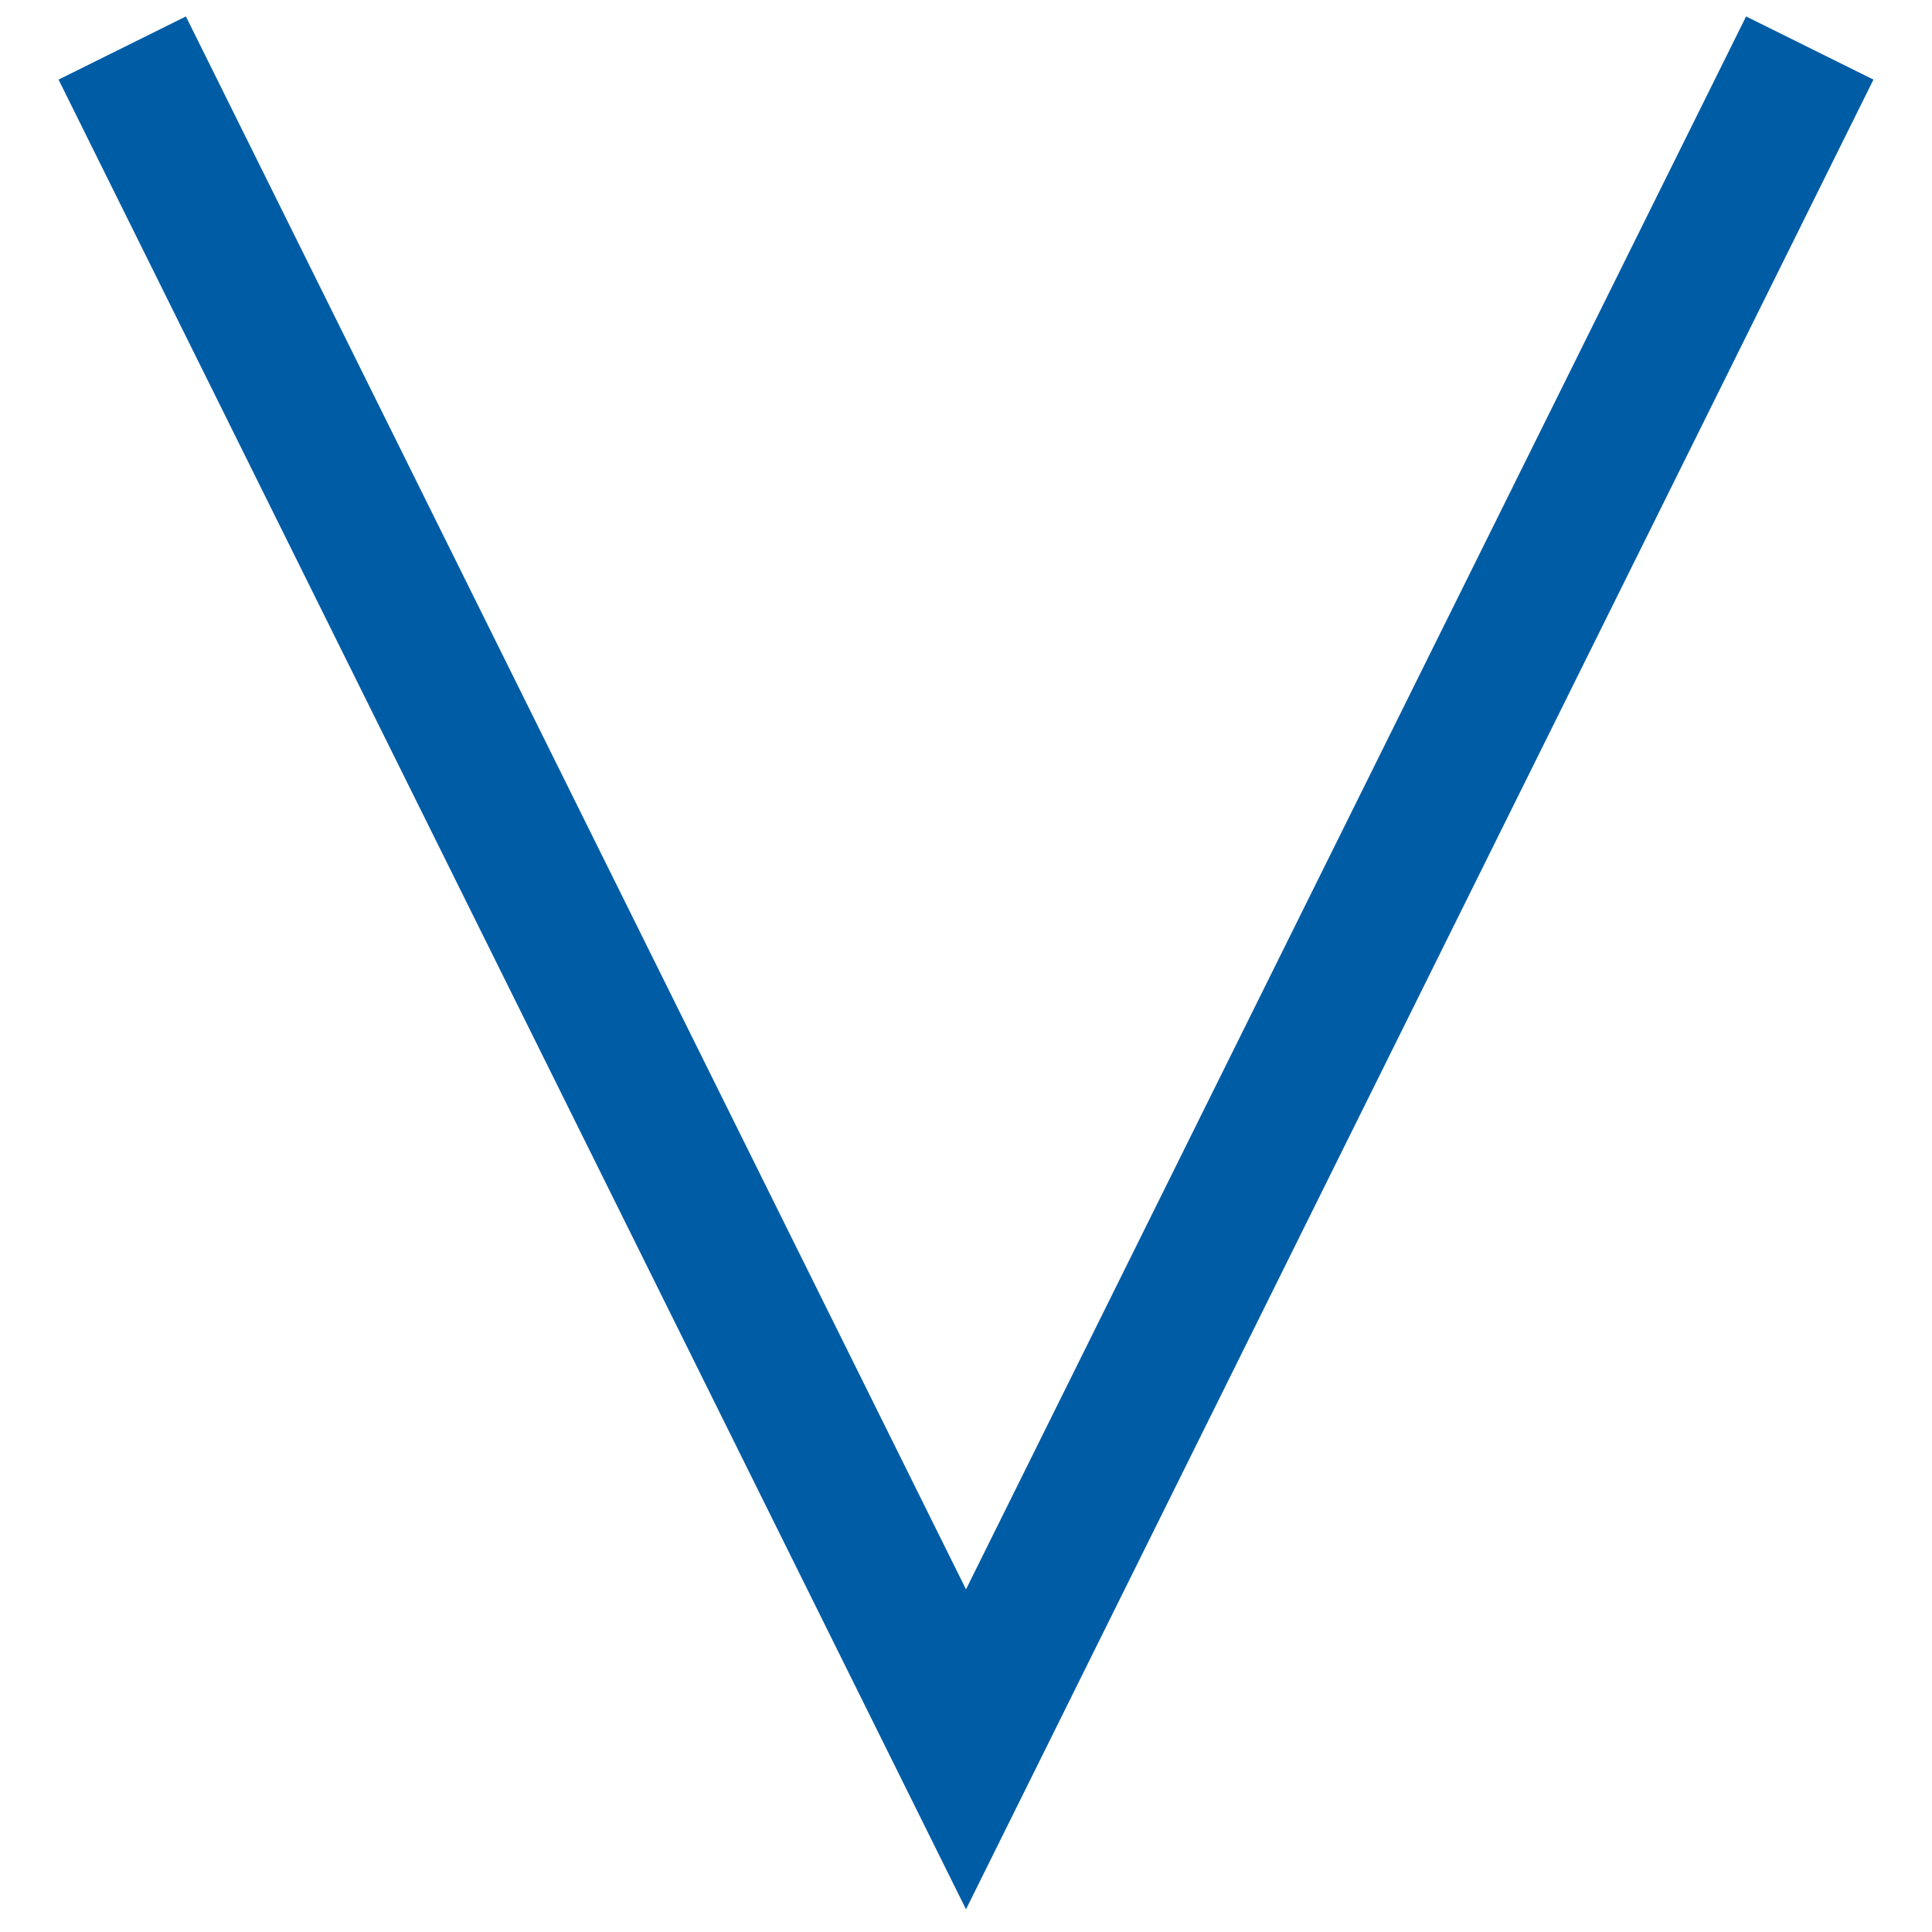
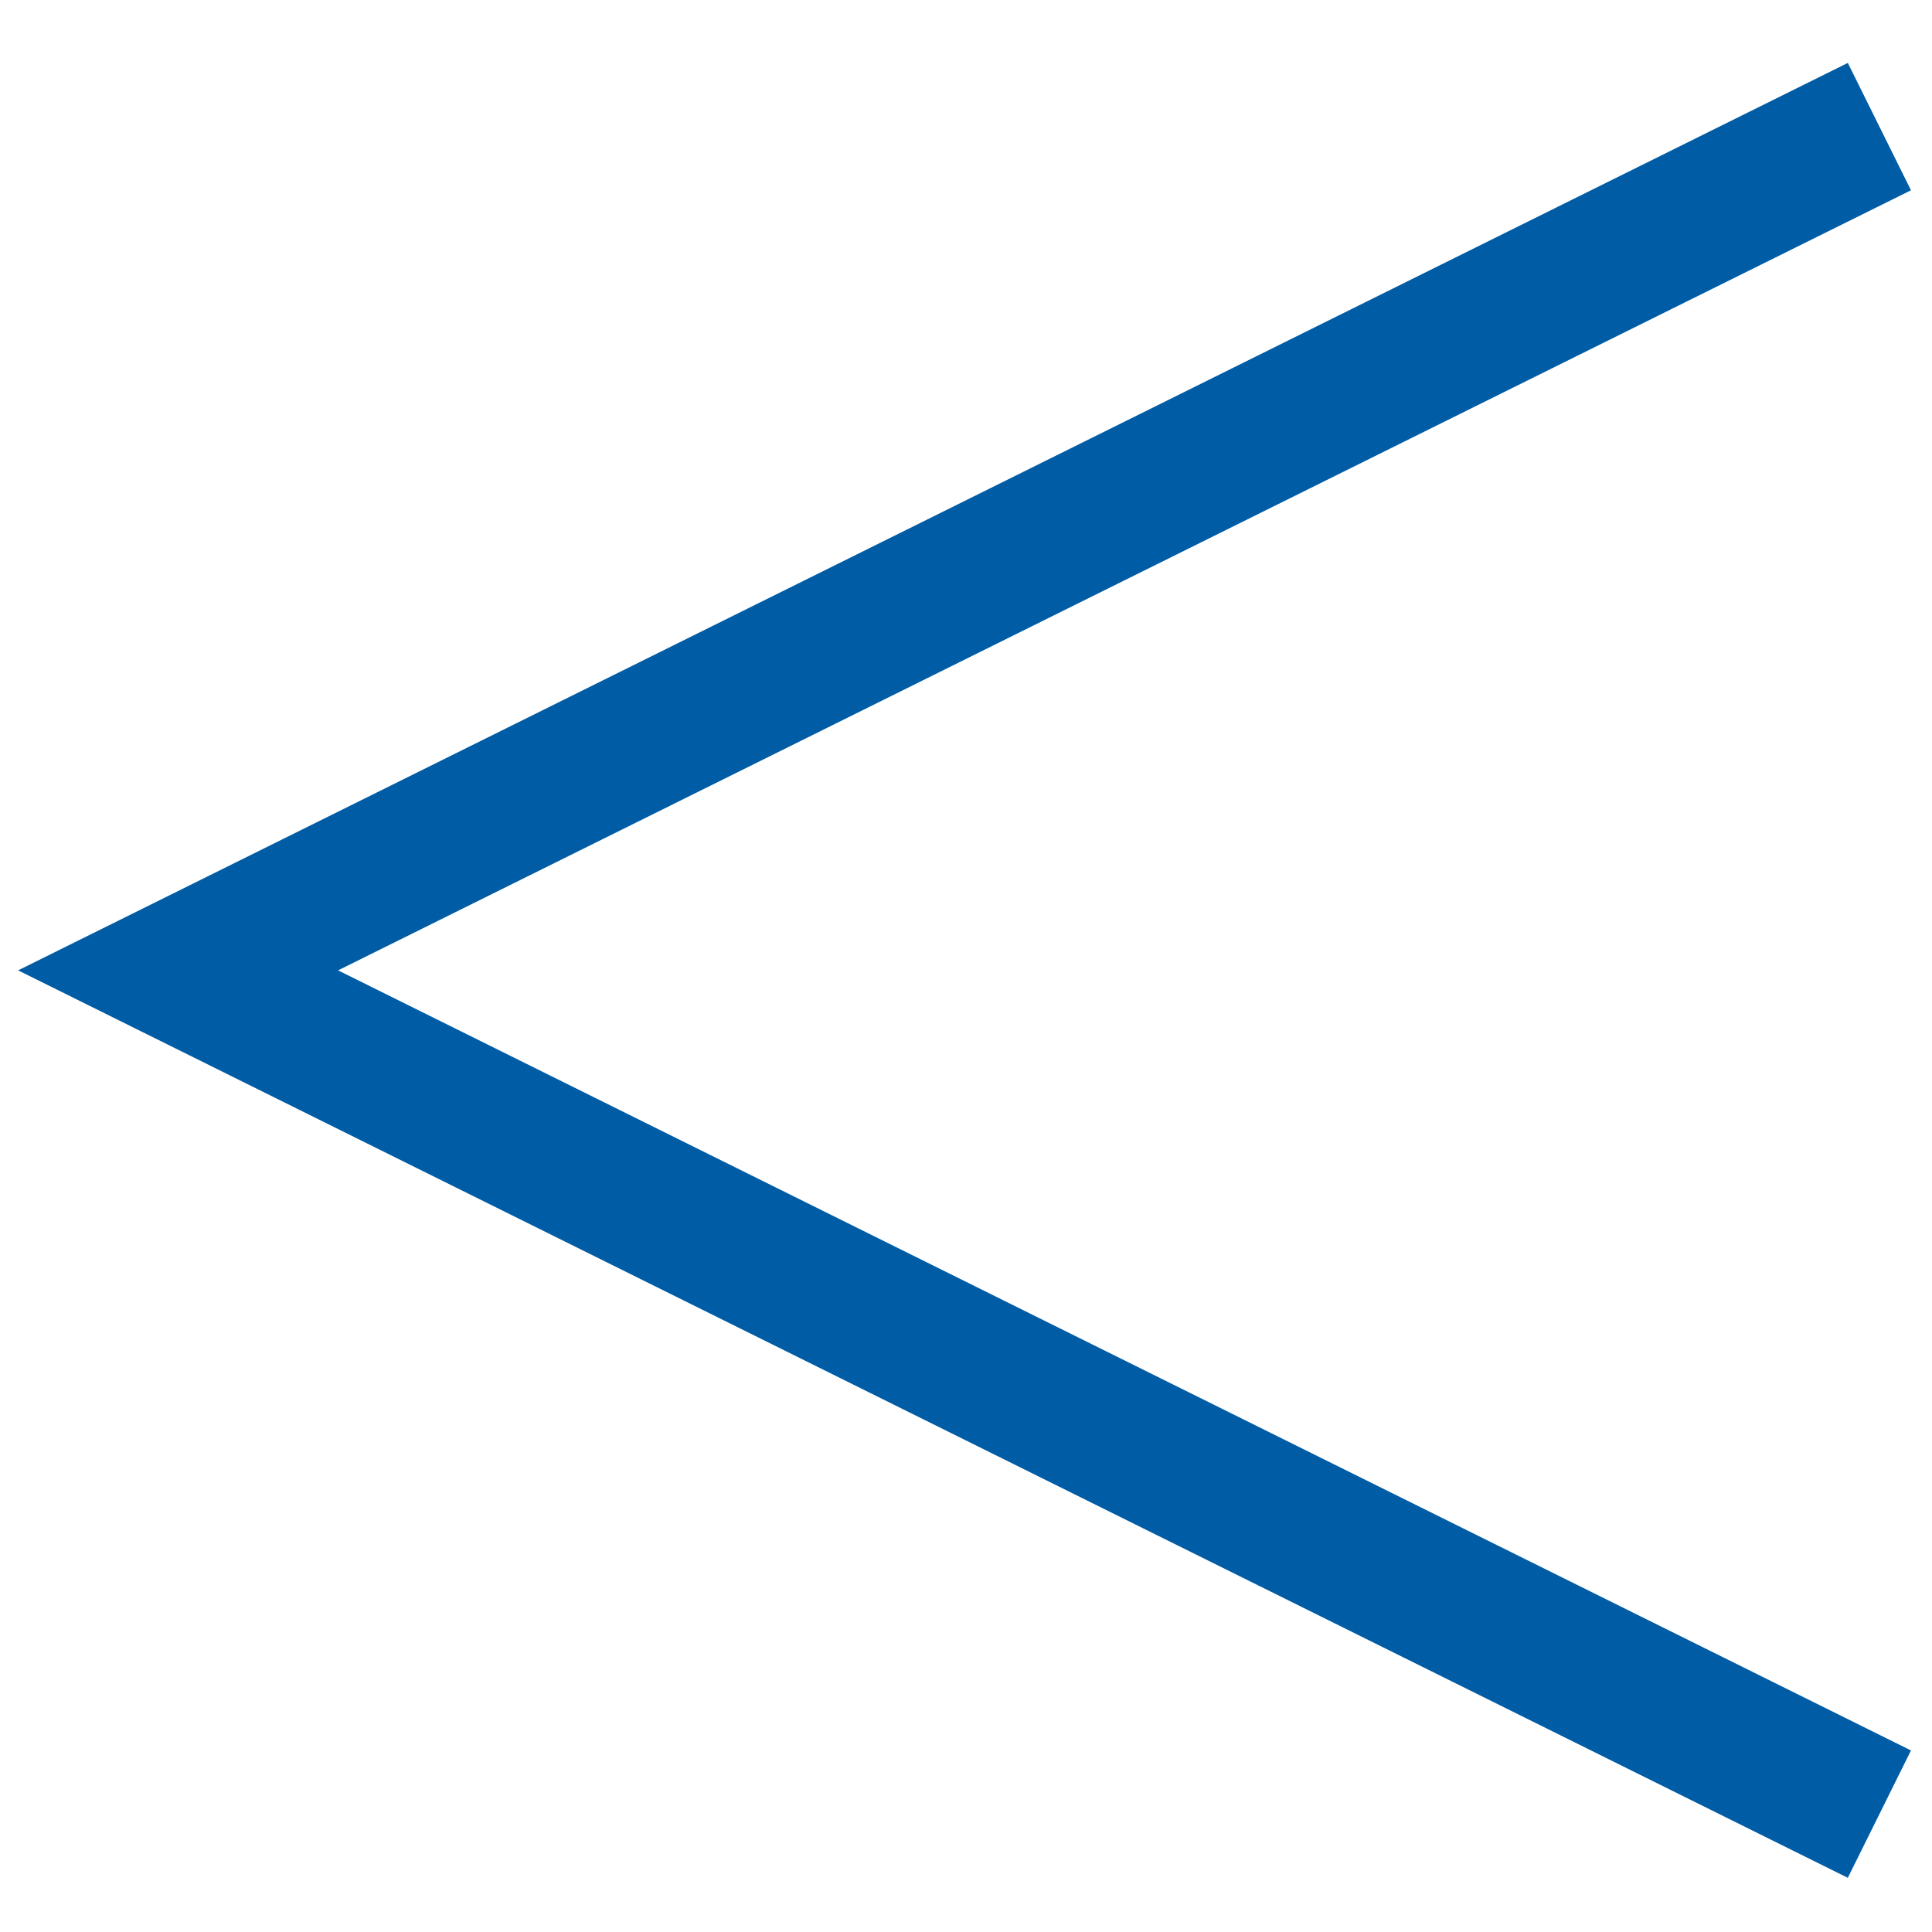
<svg xmlns="http://www.w3.org/2000/svg" version="1.1" id="Livello_1" x="0px" y="0px" viewBox="0 0 1726 1726" style="enable-background:new 0 0 1726 1726;" xml:space="preserve">
  <style type="text/css">
	.st0{fill:none;stroke:#005CA5;stroke-width:127;stroke-miterlimit:10;}
</style>
-   <polyline class="st0" points="109.2,42.9 863,1562.8 1616.8,42.9 " />
+   <polyline class="st0" points="1679,113.1 159.1,866.9 1679,1620.7 " />
</svg>
